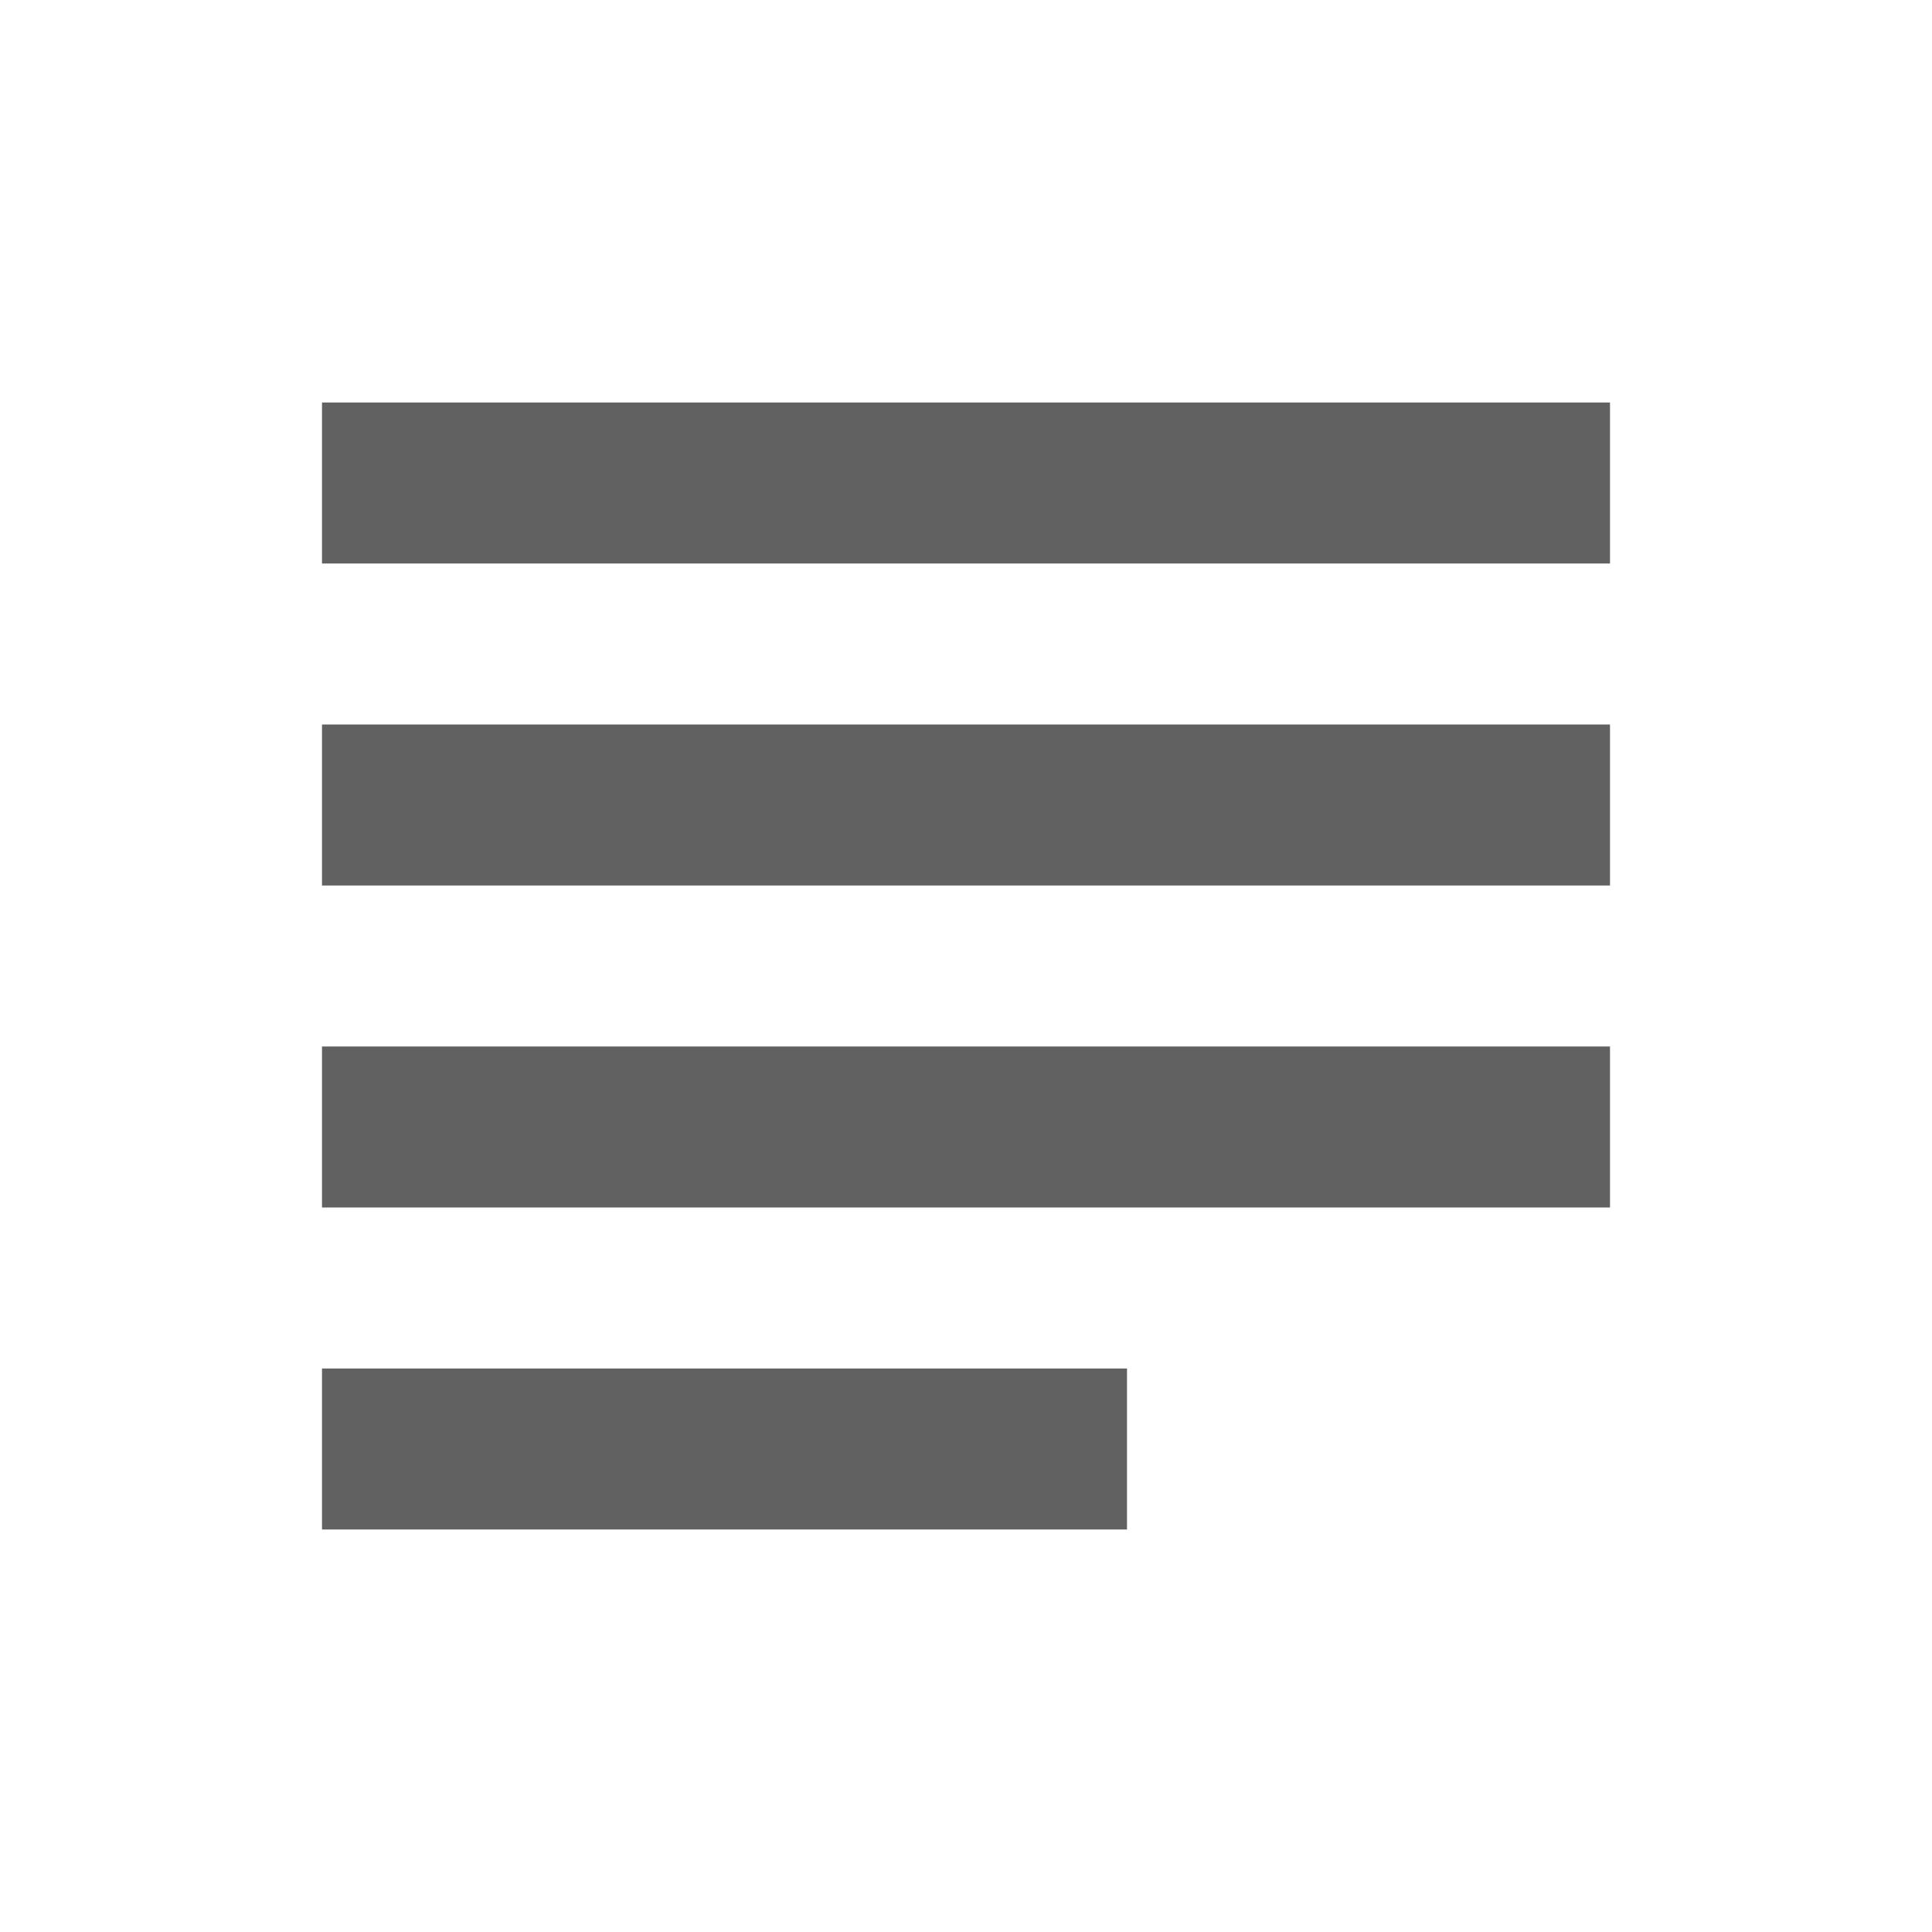
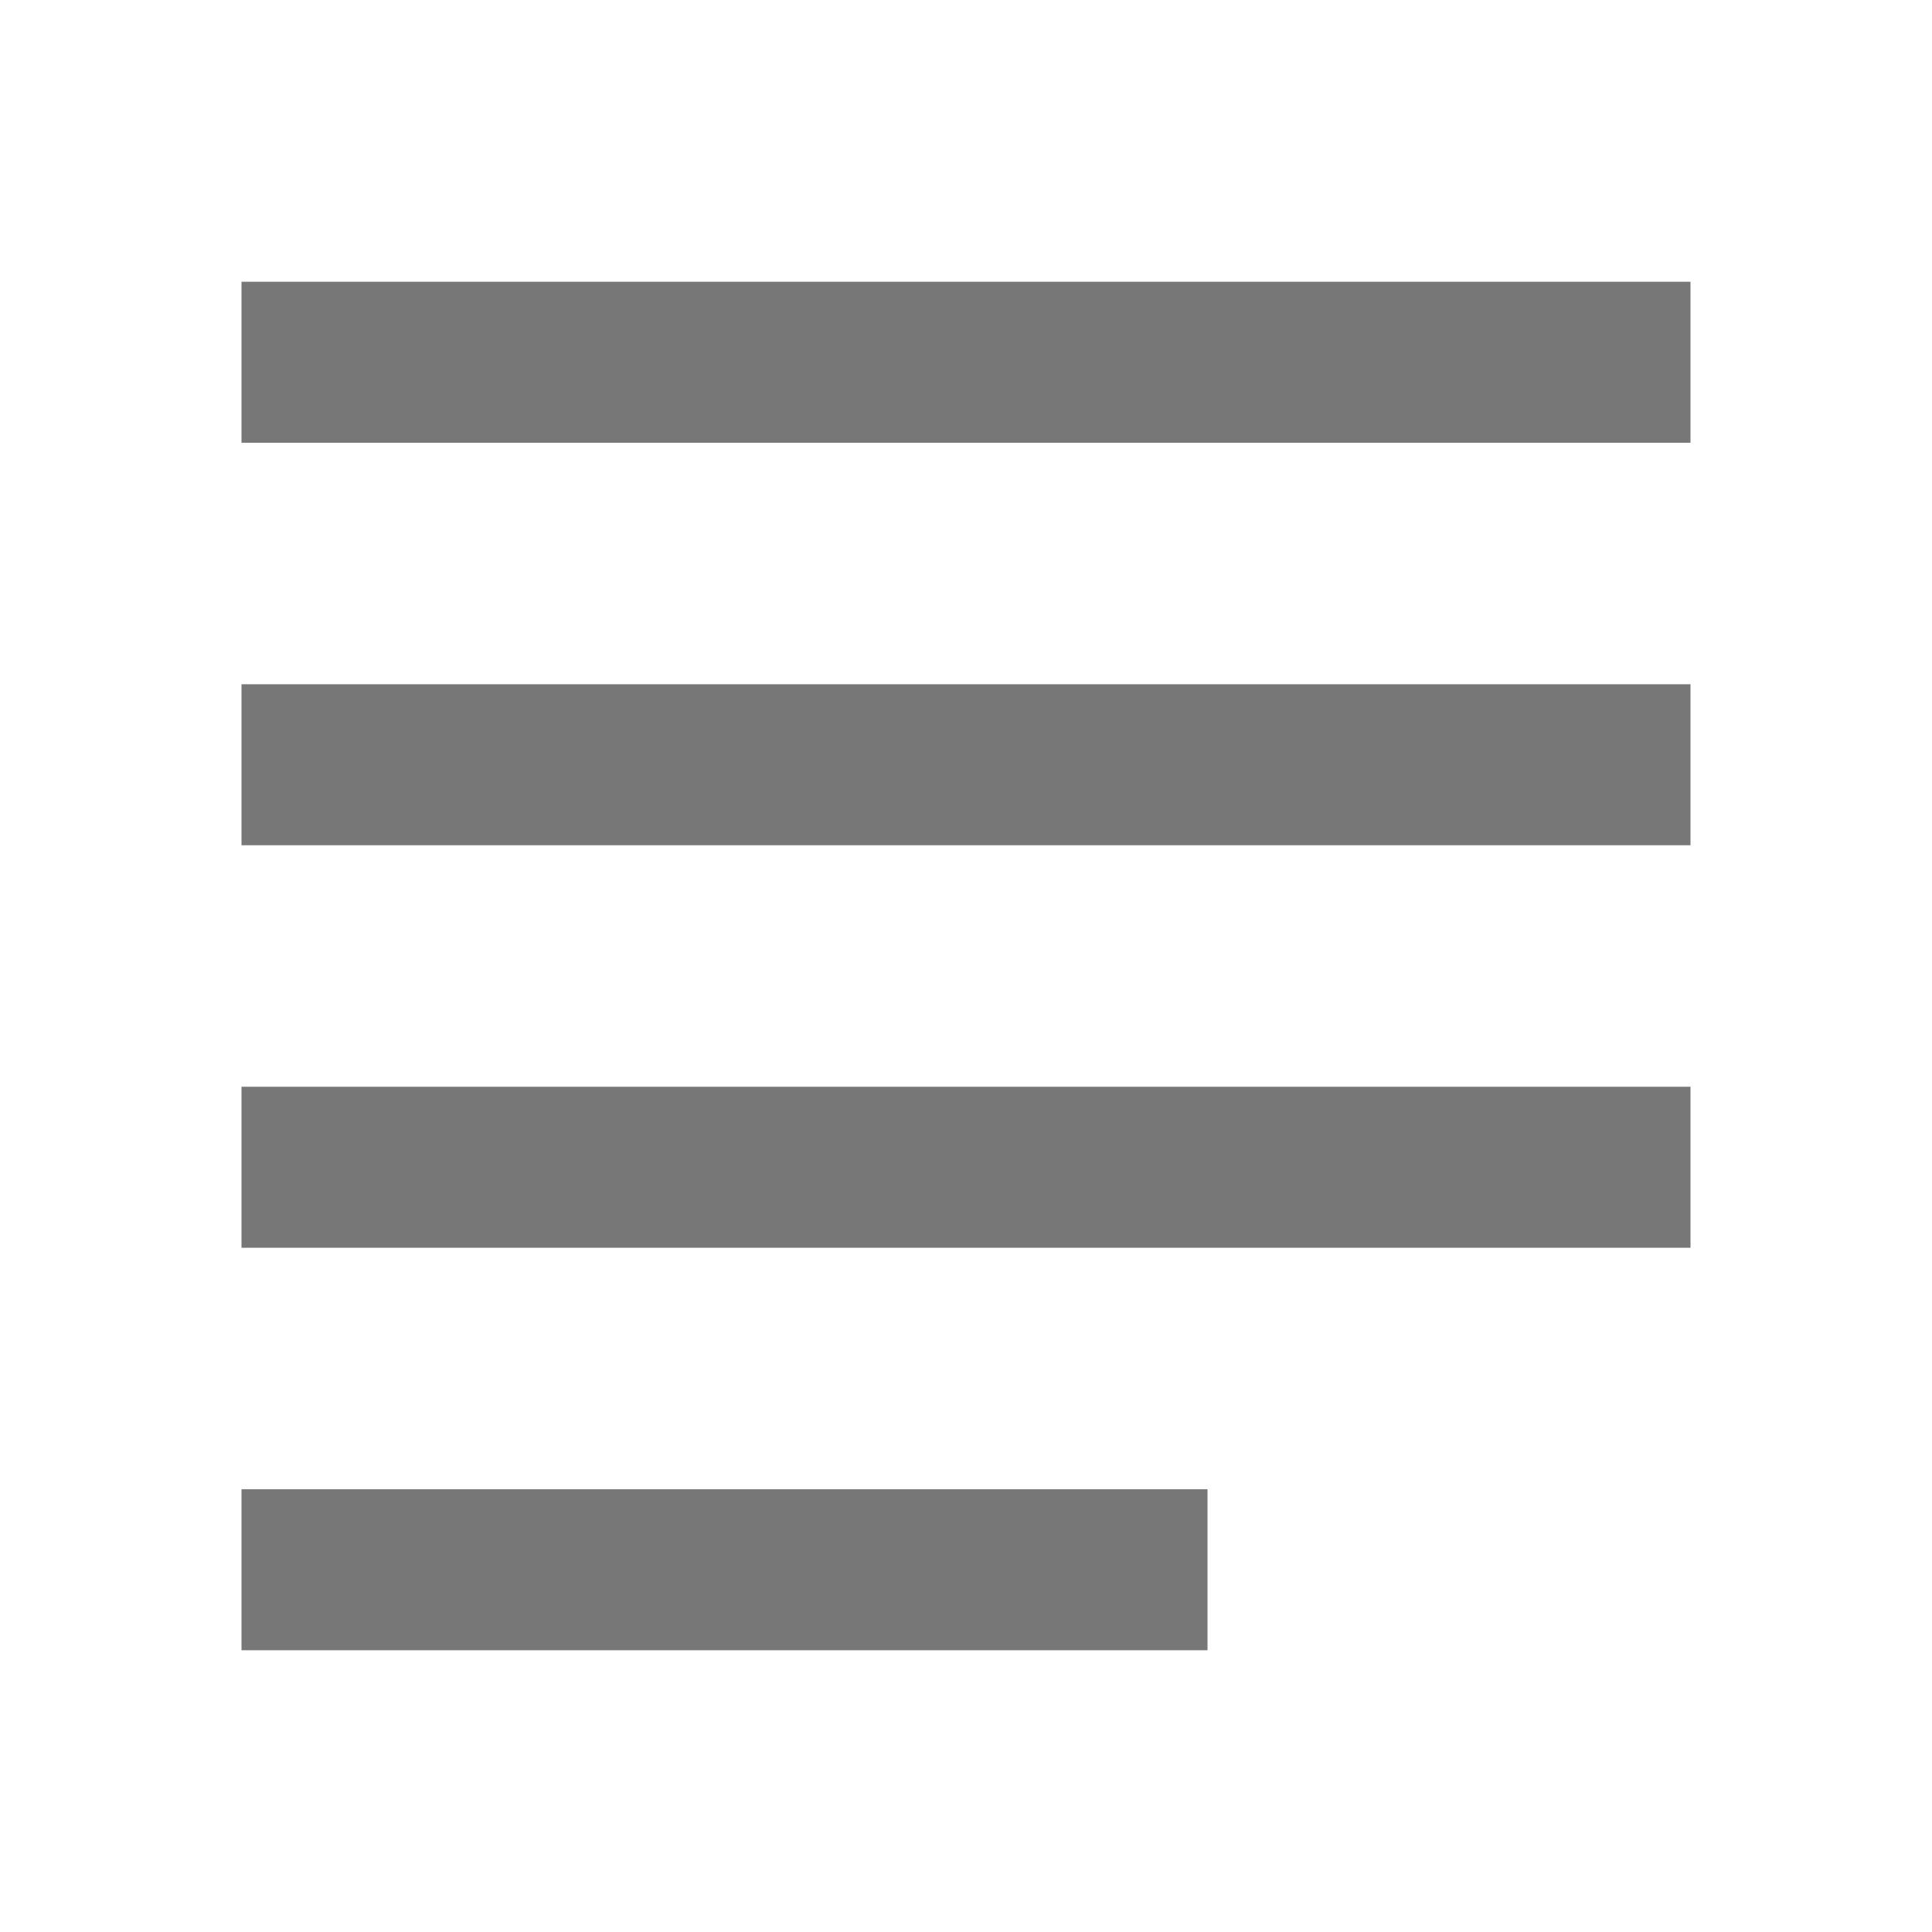
<svg xmlns="http://www.w3.org/2000/svg" version="1.1" id="Layer_1" x="0px" y="0px" viewBox="0 0 24 24" style="enable-background:new 0 0 24 24;" xml:space="preserve">
  <style type="text/css">
- 	.st0{fill:none;}
- 	.st1{fill:#616161;}
+ 	.st0{fill:#777777;}
+ 	.st1{fill:none;}
+ 	.st2{fill:#FF08D6;}
</style>
-   <path class="st0" d="M0,0h24v24H0V0z" />
  <g>
-     <rect x="4" y="17" class="st1" width="10" height="2" />
-     <rect x="4" y="13" class="st1" width="16" height="2" />
-     <rect x="4" y="9" class="st1" width="16" height="2" />
-     <rect x="4" y="5" class="st1" width="16" height="2" />
+     <path class="st0" d="M21,13.5l-18,0v2h18V13.5z M3,18.5h12v2H3V18.5z M21,8.5H3v2l18,0V8.5z" />
+     <polygon class="st0" points="21,3.5 3,3.5 3,5.5 21,5.5  " />
  </g>
</svg>
